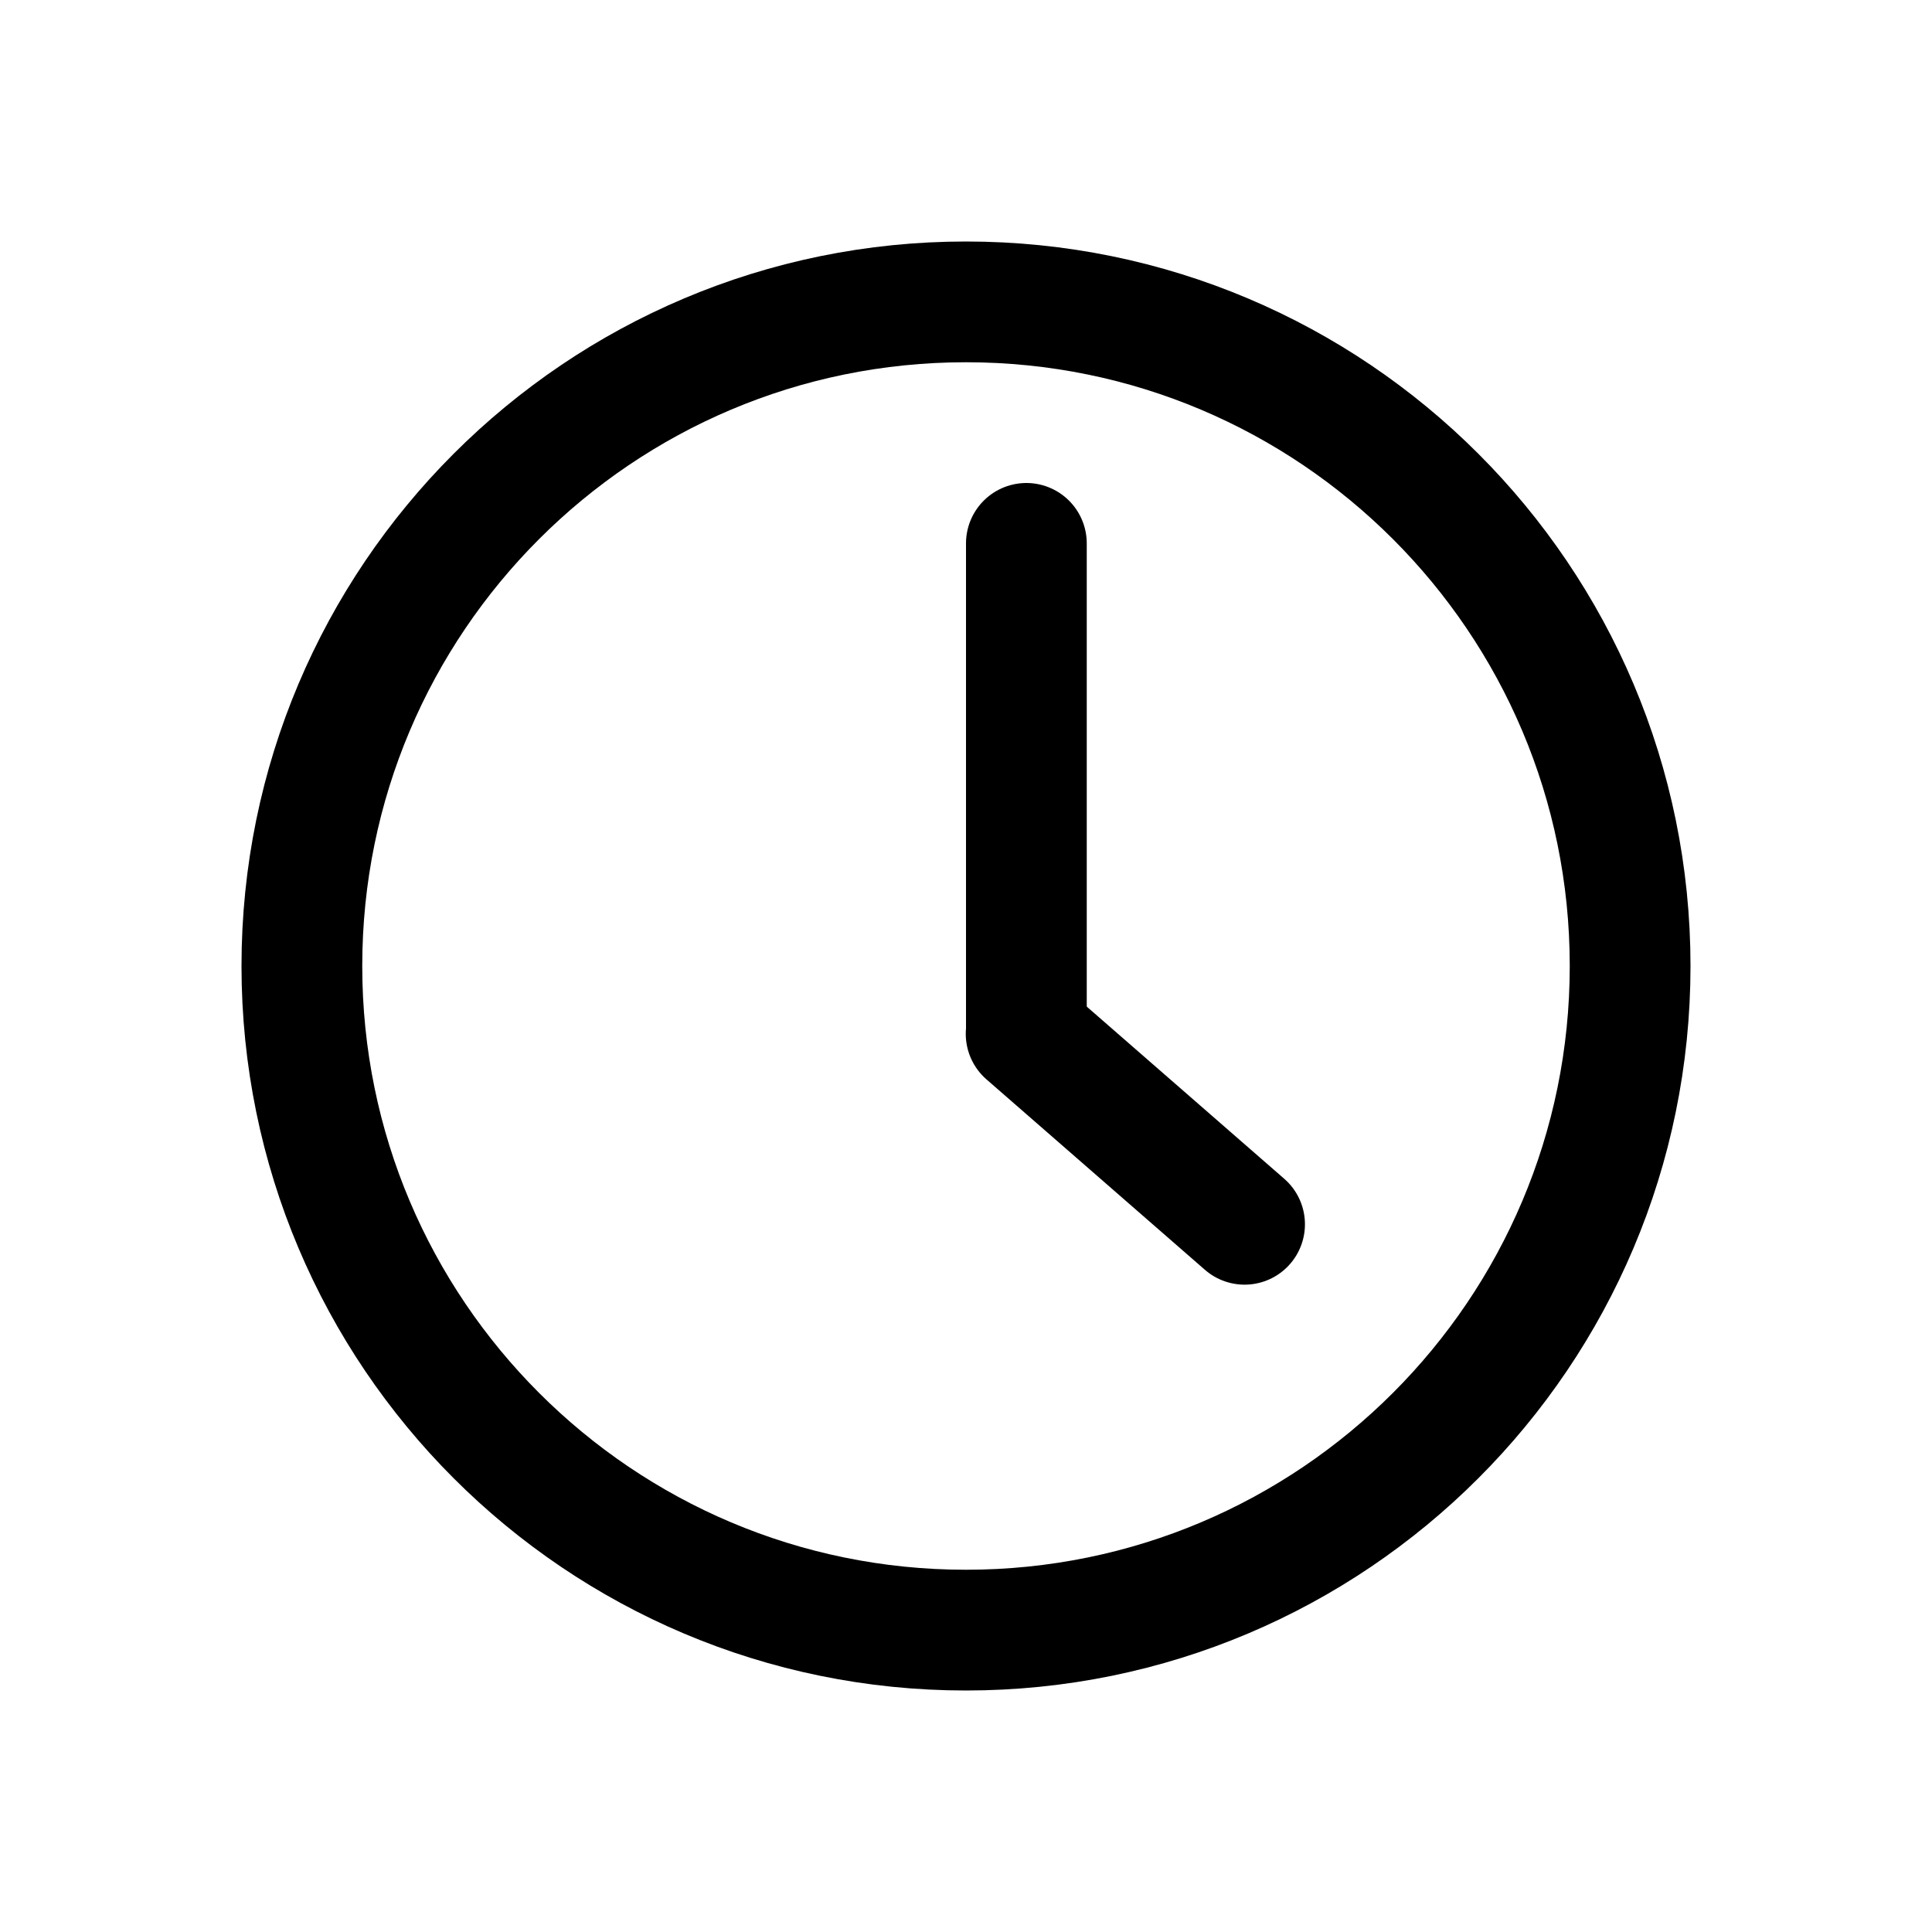
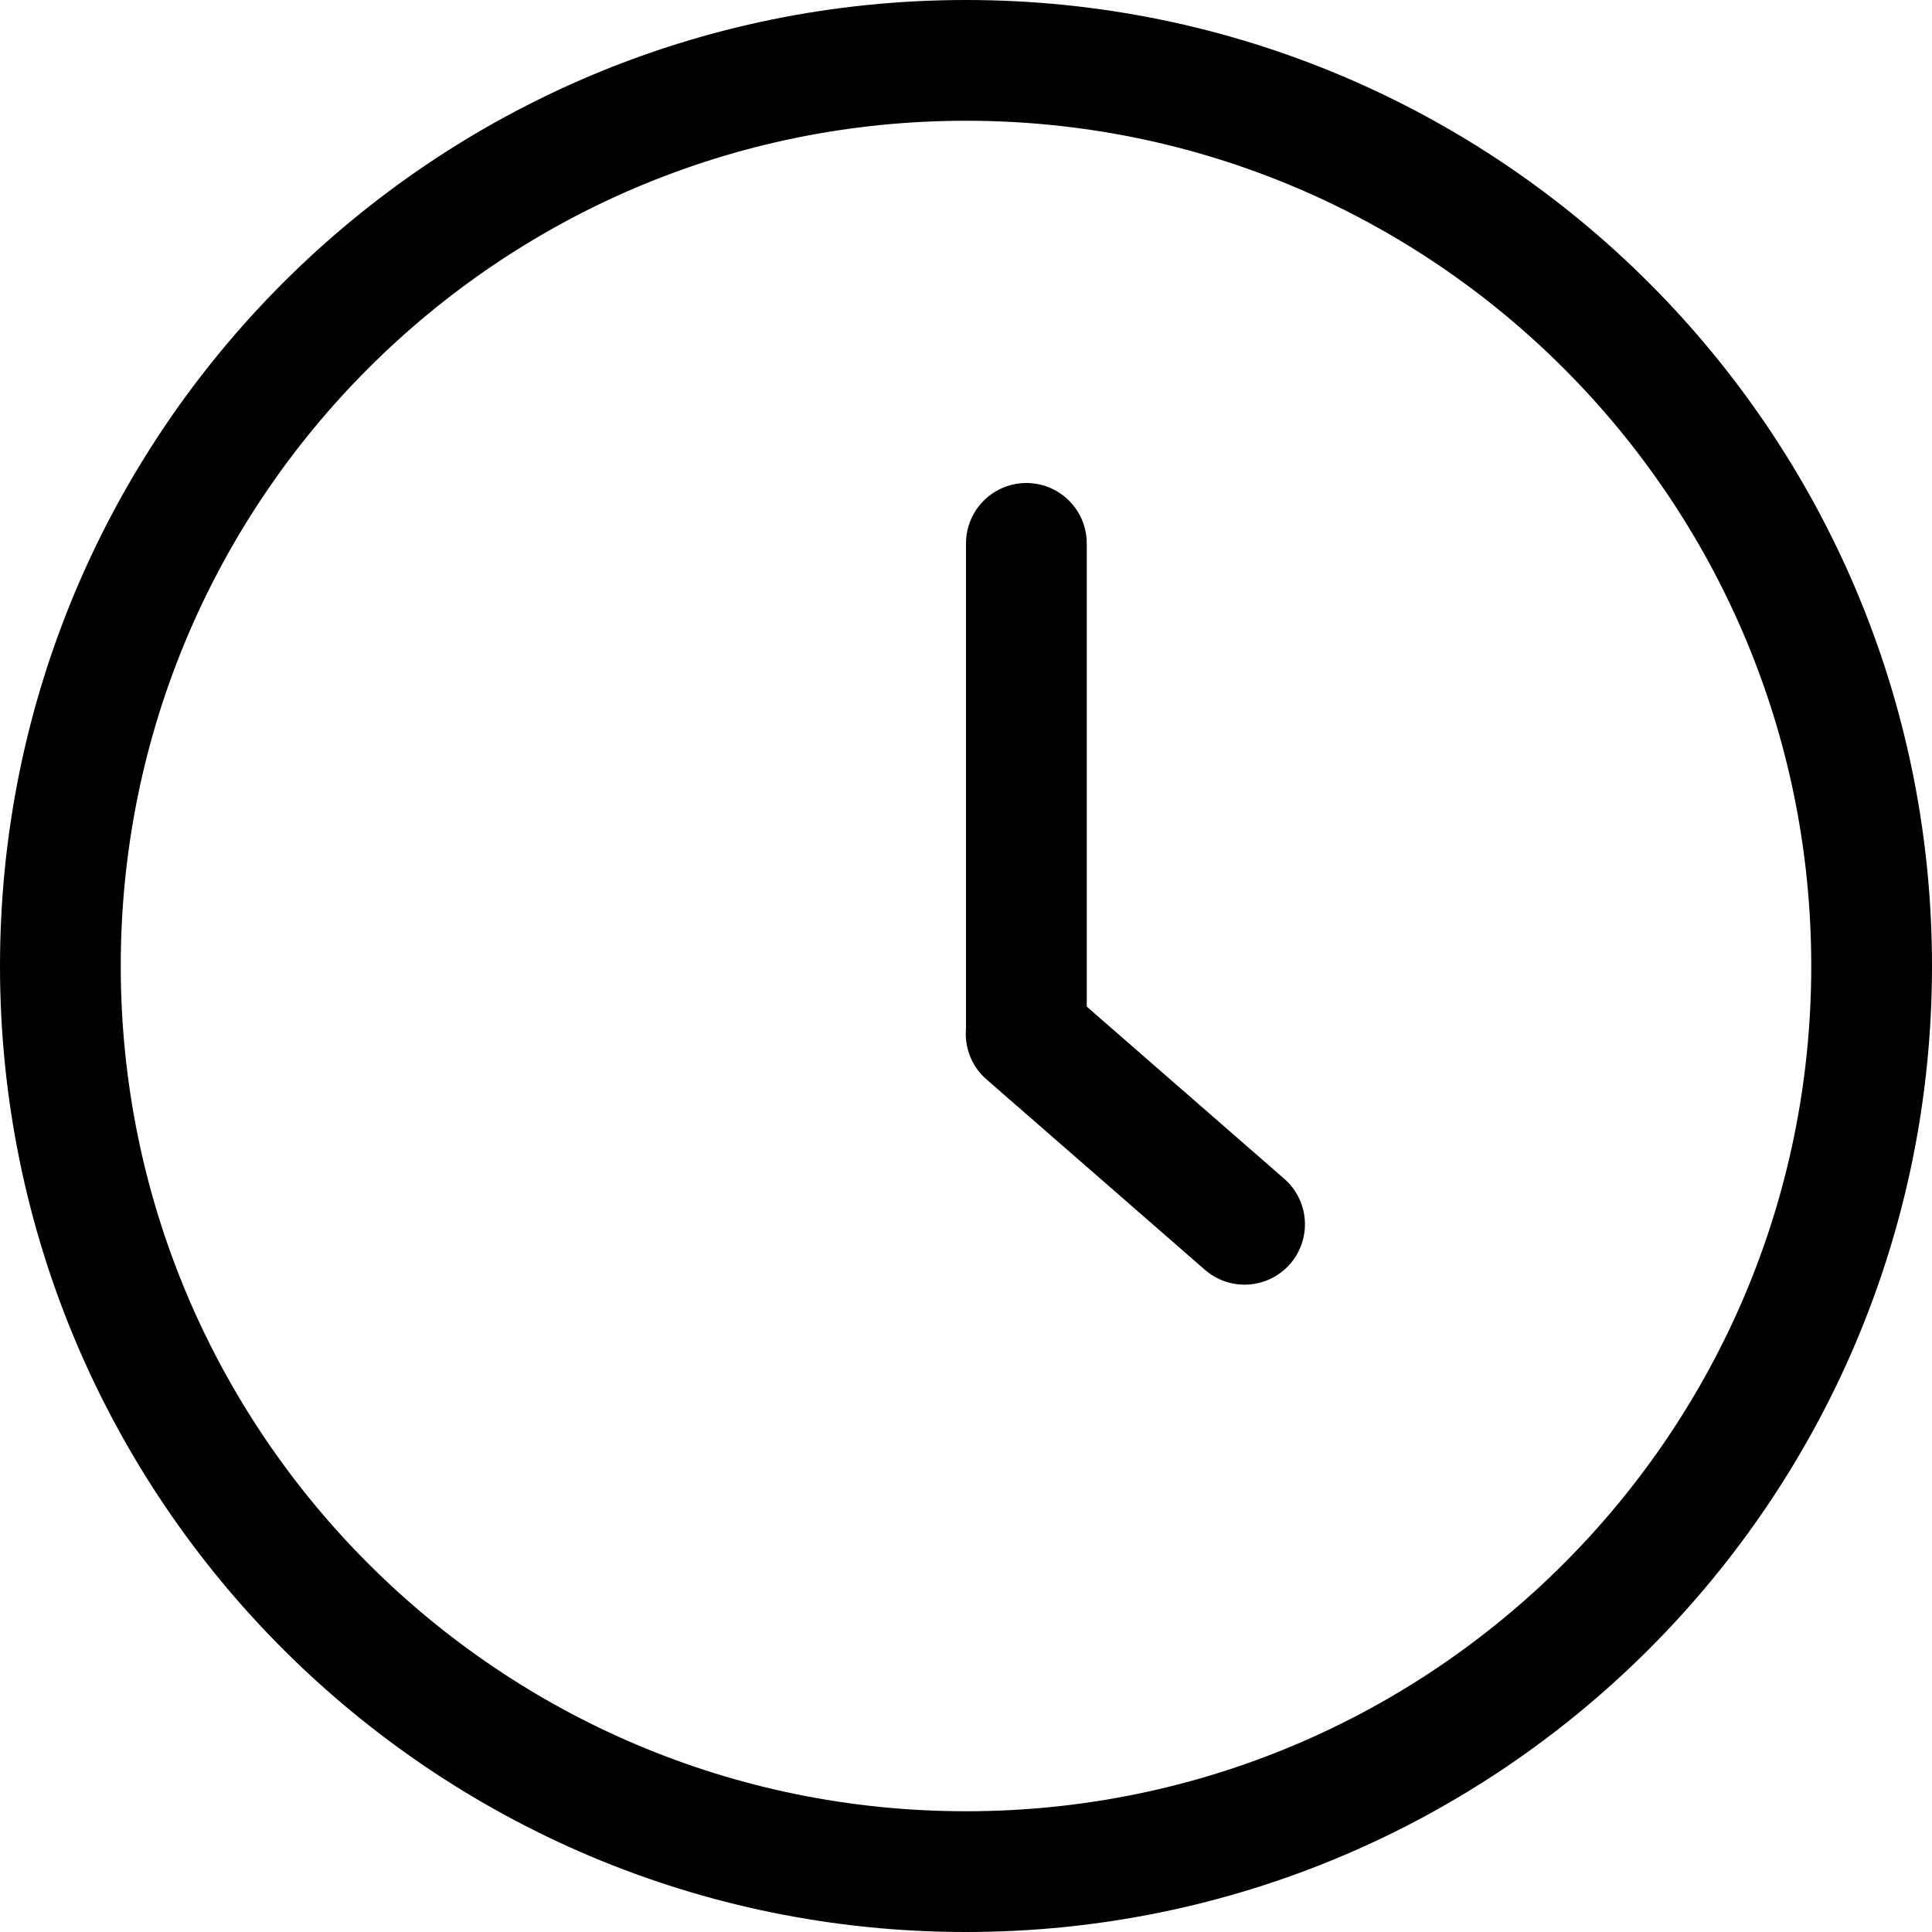
<svg xmlns="http://www.w3.org/2000/svg" fill="none" stroke="currentColor" stroke-linejoin="round" stroke-linecap="round" viewBox="0 0 16 16">
-   <circle cx="8" cy="8" r="5.5" />
+   <circle cx="8" cy="8" r="7.5" />
  <path d="m8.5 4.5v4" />
  <path d="m10.307 10.139-1.809-1.577" />
</svg>
